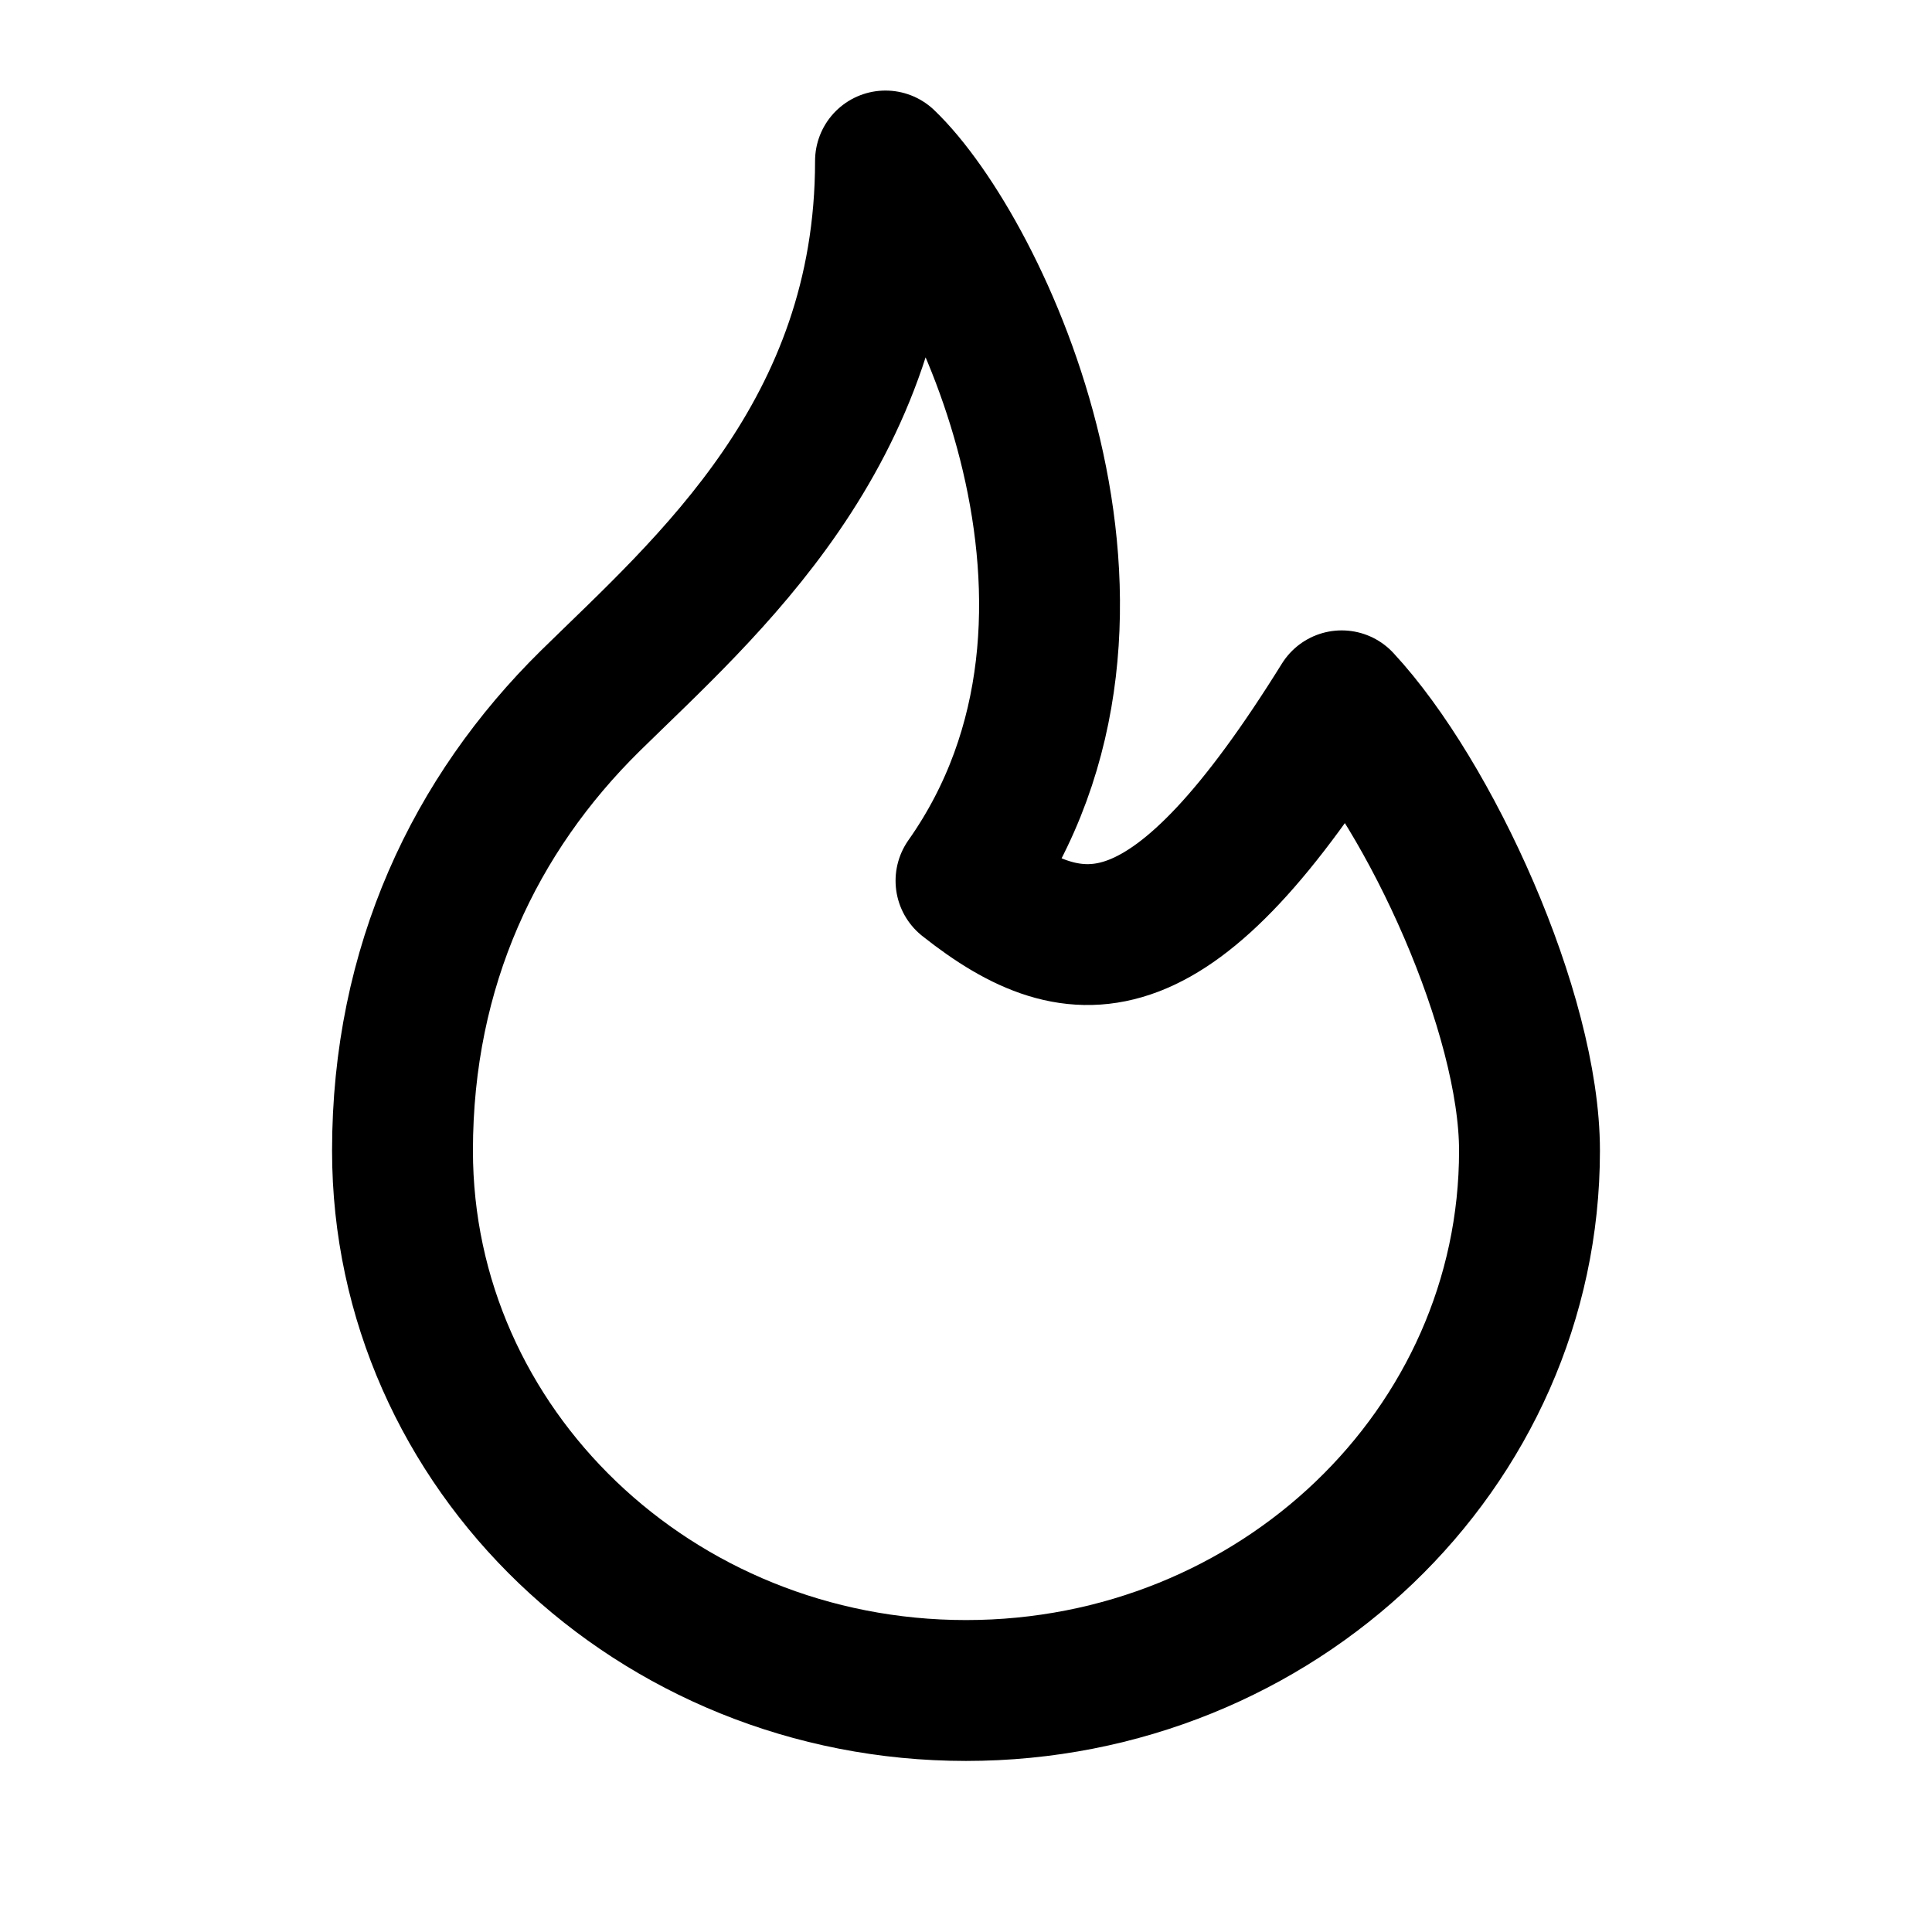
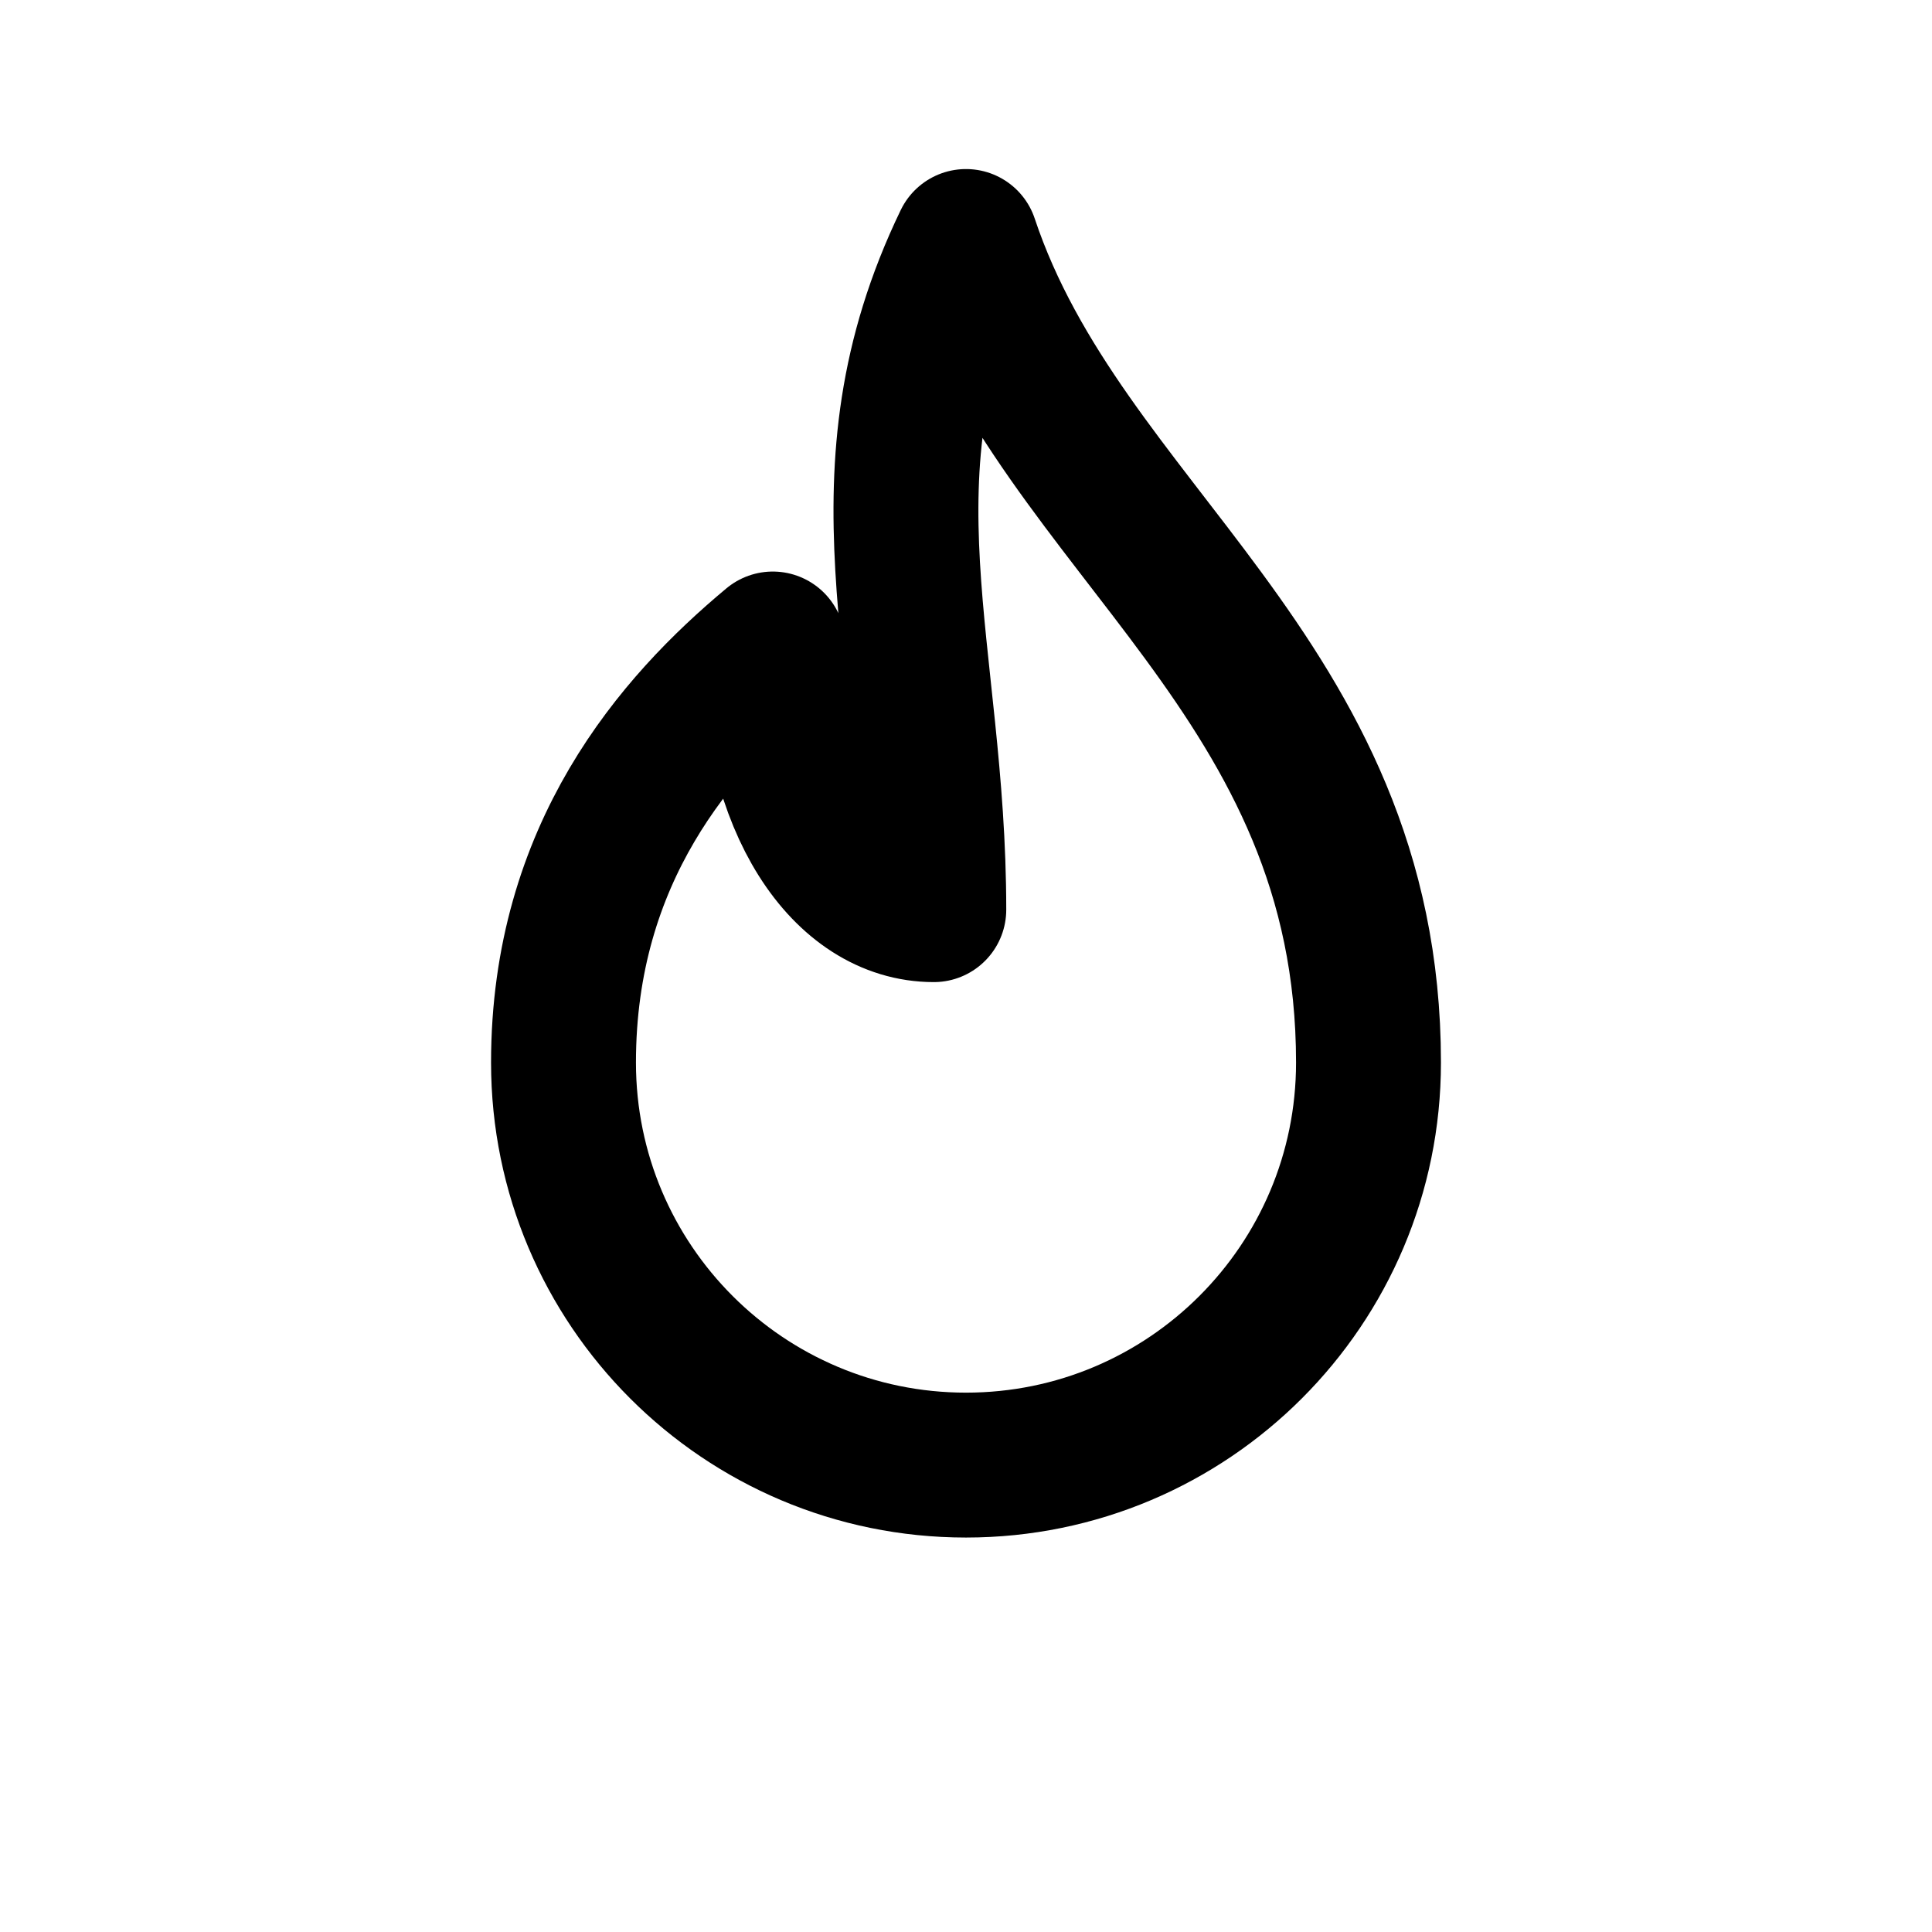
- <svg xmlns="http://www.w3.org/2000/svg" viewBox="0 0 24 24" fill="none" stroke="currentColor" stroke-width="1.75" stroke-linecap="round" stroke-linejoin="round">
-   <path d="M12 10.941c2.333 -3.308 .167 -7.823 -1 -8.941c0 3.395 -2.235 5.299 -3.667 6.706c-1.43 1.408 -2.333 3.294 -2.333 5.588c0 3.704 3.134 6.706 7 6.706c3.866 0 7 -3.002 7 -6.706c0 -1.712 -1.232 -4.403 -2.333 -5.588c-2.084 3.353 -3.257 3.353 -4.667 2.235" />
+ <svg xmlns="http://www.w3.org/2000/svg" viewBox="0 0 24 24" fill="none" stroke="currentColor" stroke-width="1.8" stroke-linecap="round" stroke-linejoin="round">
+   <path d="M12 3c1.2 3.6 5 5.4 5 10.2a5 5 0 0 1 -10 0c0-2.6 1.4-4.2 2.6-5.2 0 2 .9 3.3 2 3.3 0-3.2-1-5.4.4-8.3z" />
</svg>
